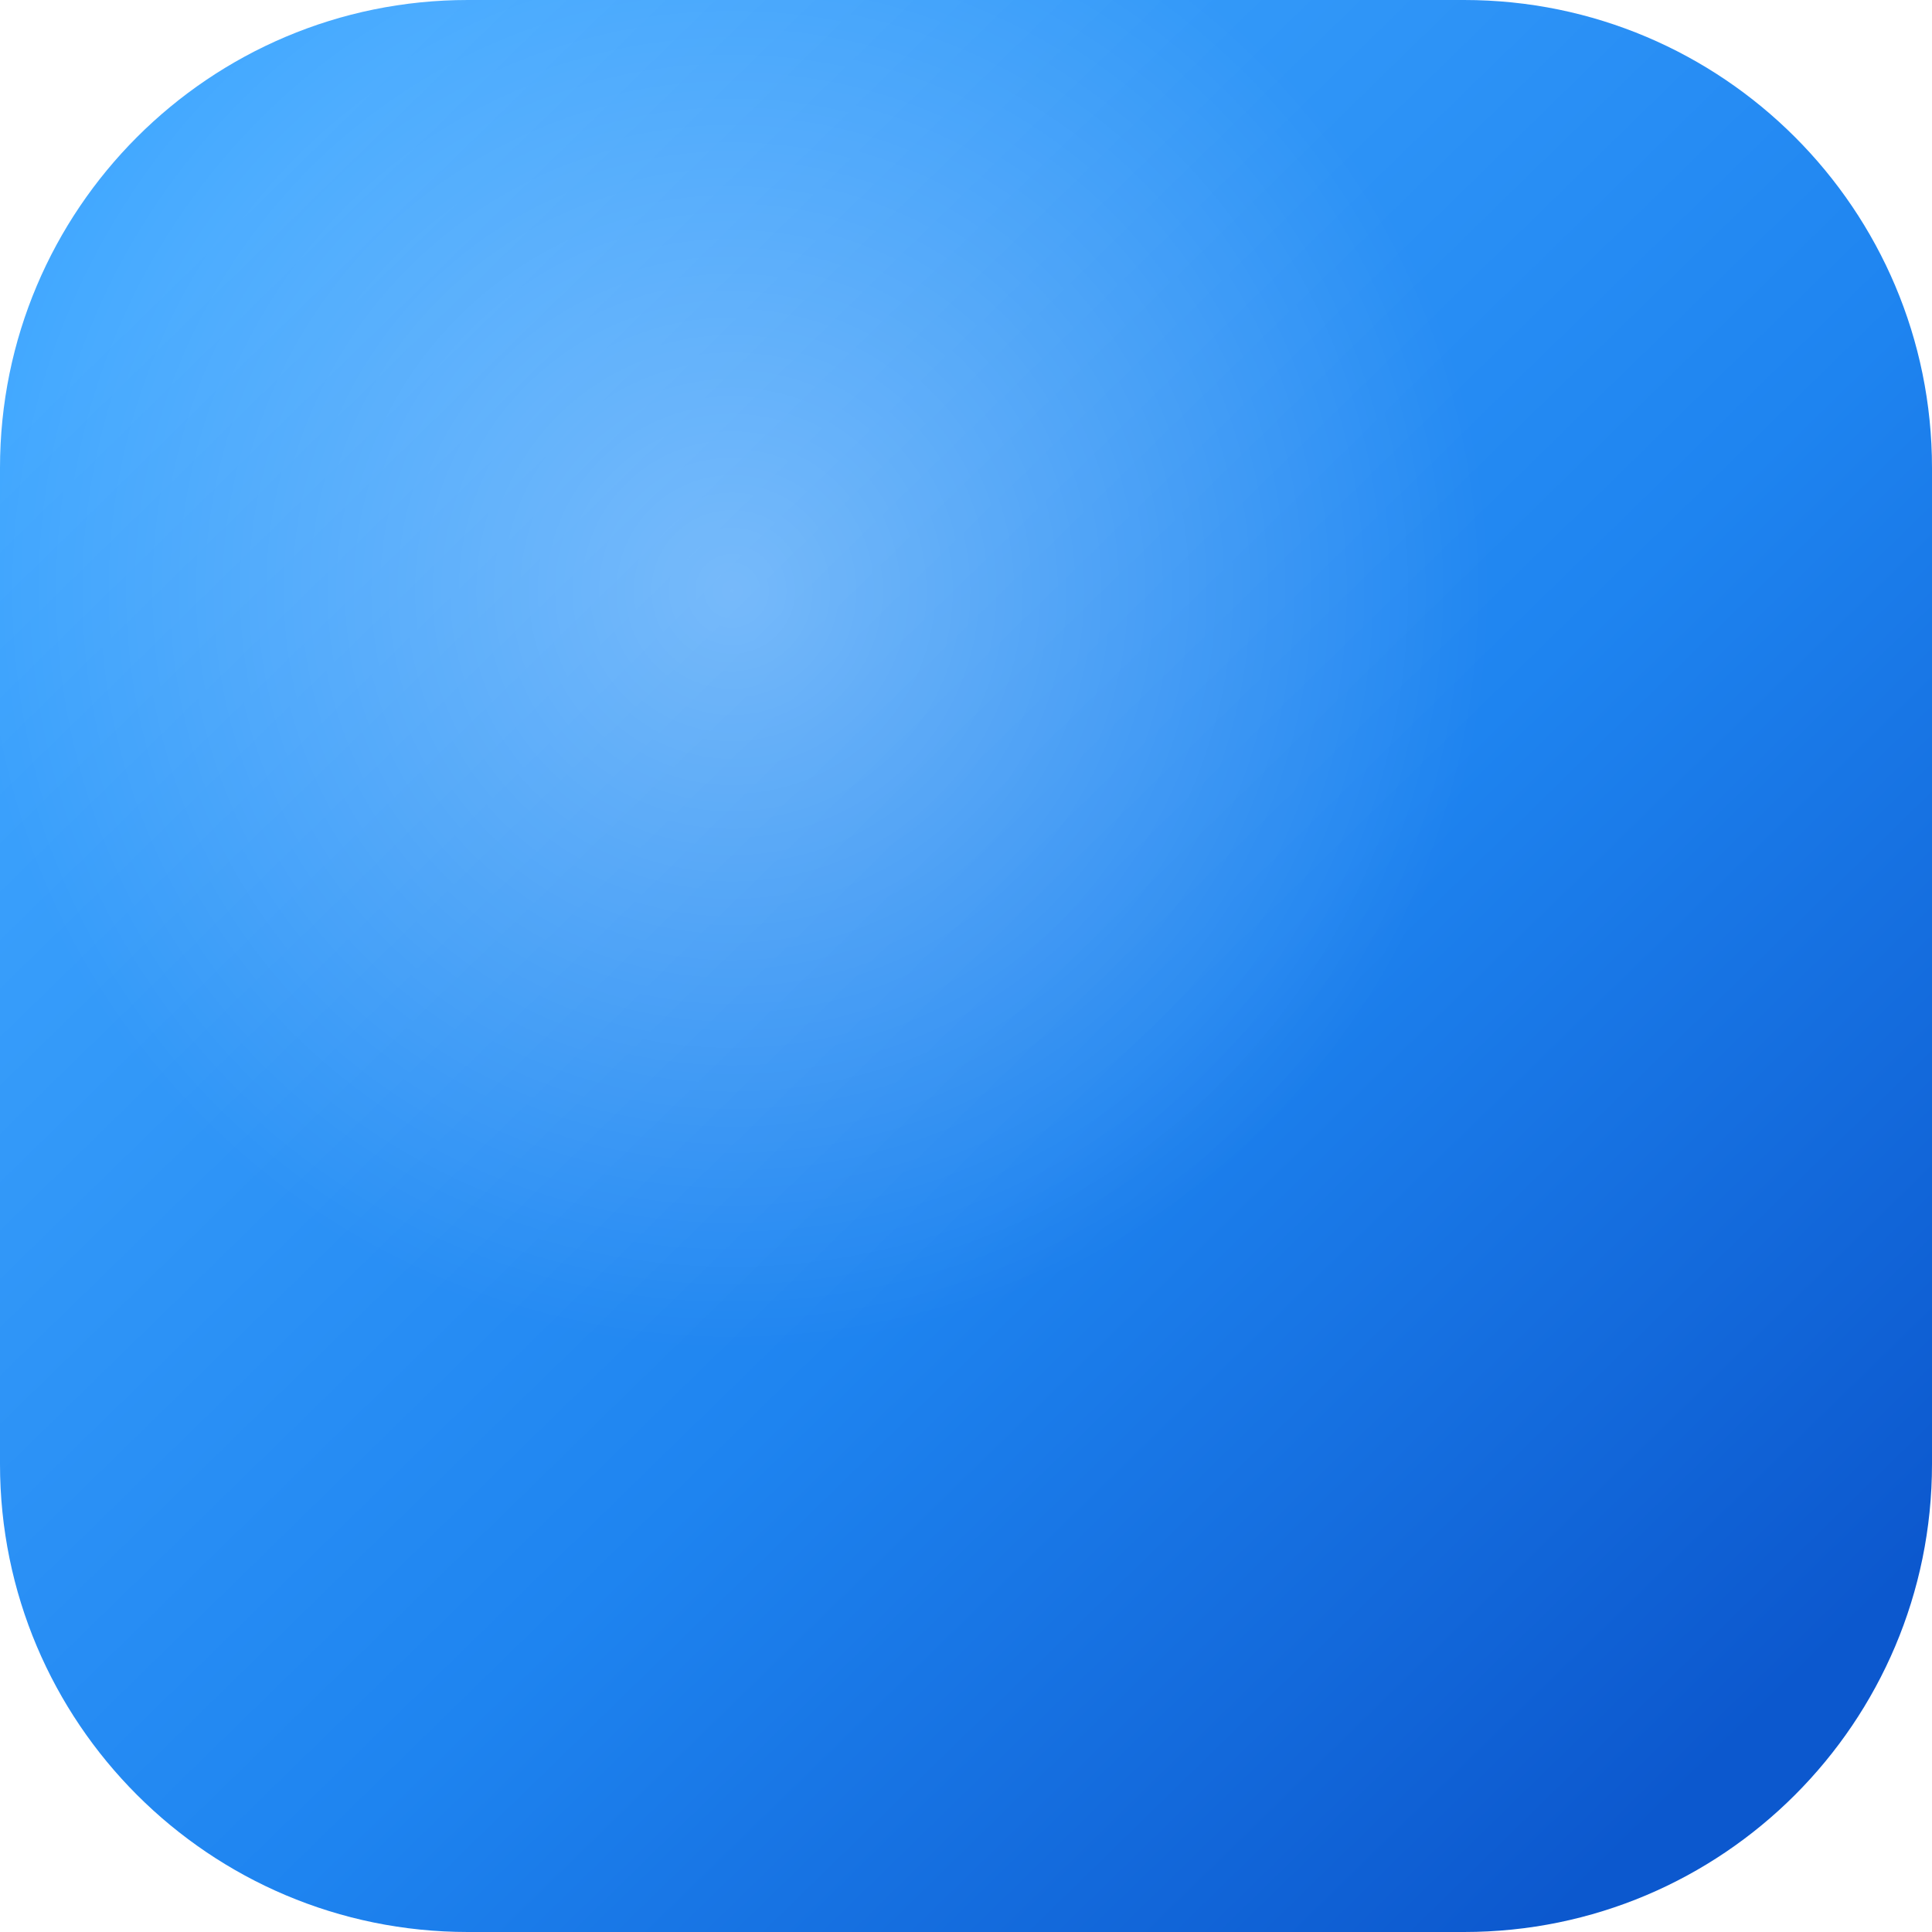
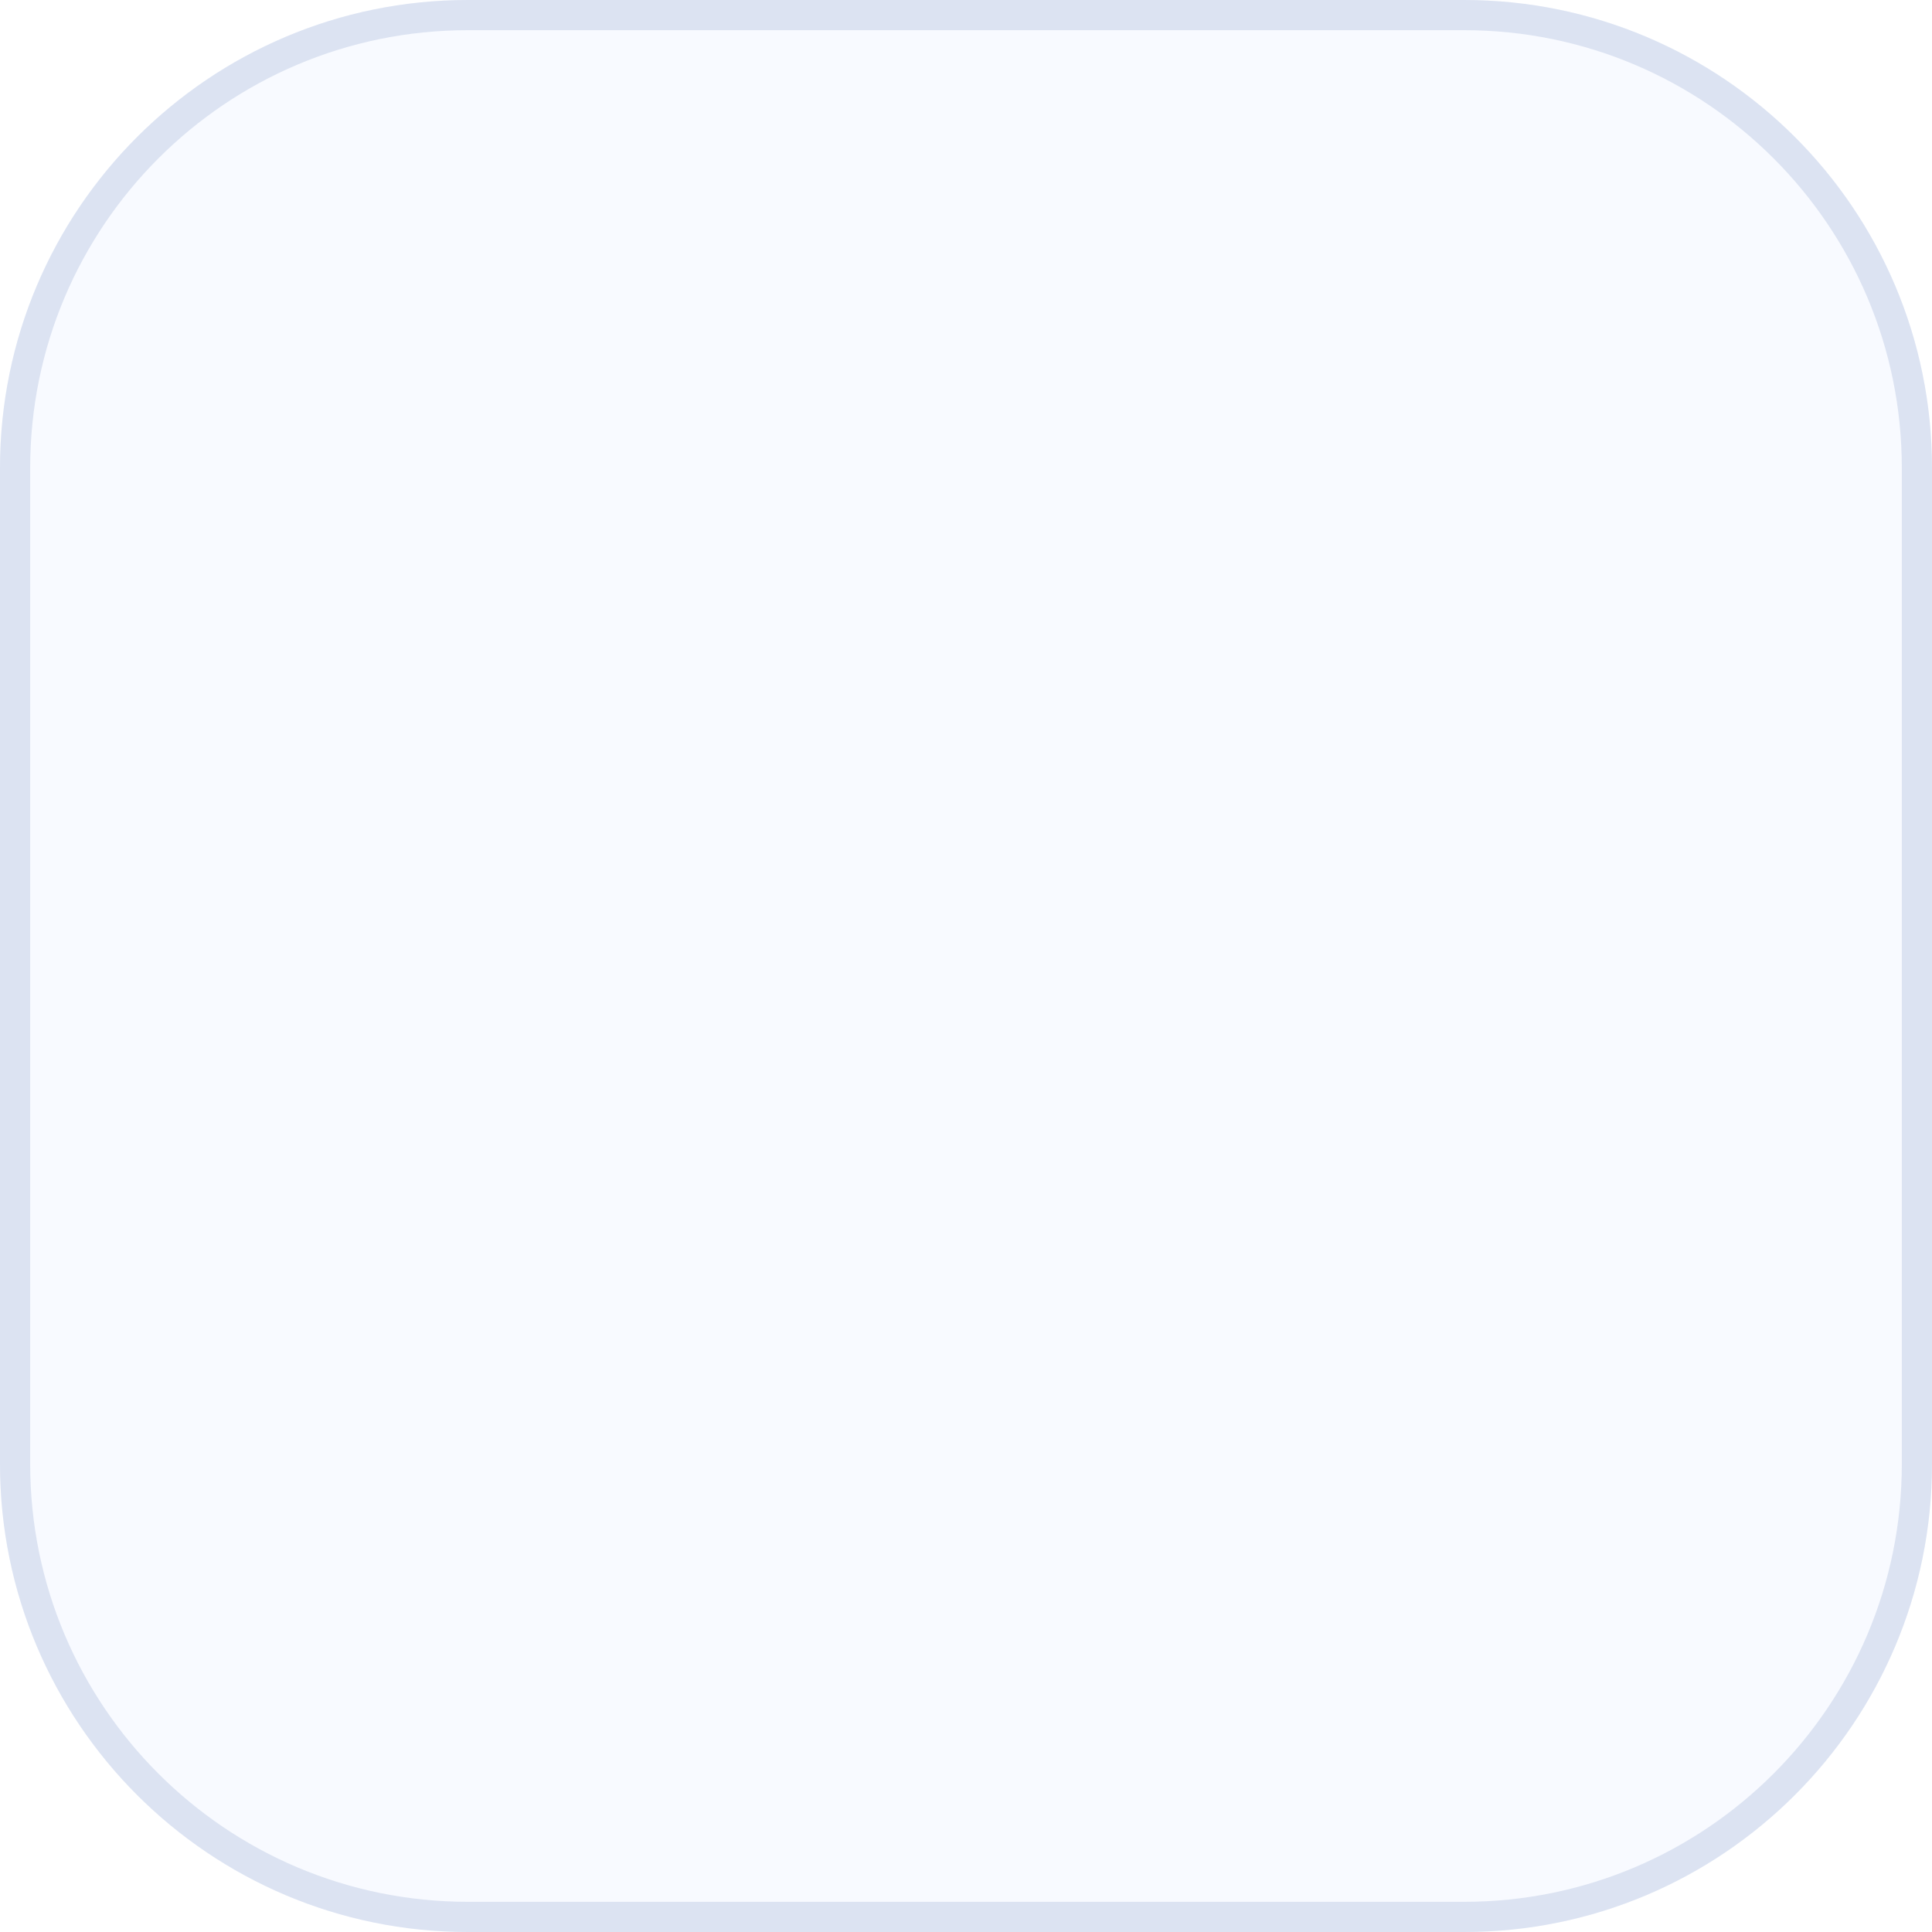
<svg xmlns="http://www.w3.org/2000/svg" width="512" height="512" viewBox="0 0 512 512" fill="none">
-   <defs>
-     <linearGradient id="androidBg" x1="64" y1="52" x2="462" y2="460" gradientUnits="userSpaceOnUse">
-       <stop stop-color="#42A8FF" />
-       <stop offset="0.58" stop-color="#1E84F0" />
-       <stop offset="1" stop-color="#0C58CE" />
-     </linearGradient>
-     <radialGradient id="androidGlow" cx="0" cy="0" r="1" gradientUnits="userSpaceOnUse" gradientTransform="translate(194 156) rotate(50) scale(202)">
-       <stop stop-color="white" stop-opacity="0.34" />
-       <stop offset="1" stop-color="white" stop-opacity="0" />
-     </radialGradient>
-   </defs>
-   <rect width="512" height="512" rx="124" fill="url(#androidBg)" />
-   <rect width="512" height="512" rx="124" fill="url(#androidGlow)" />
+   <rect width="512" height="512" rx="124" fill="#F8FAFF" />
+   <rect x="4" y="4" width="504" height="504" rx="120" stroke="#DCE3F2" stroke-width="8" />
</svg>
